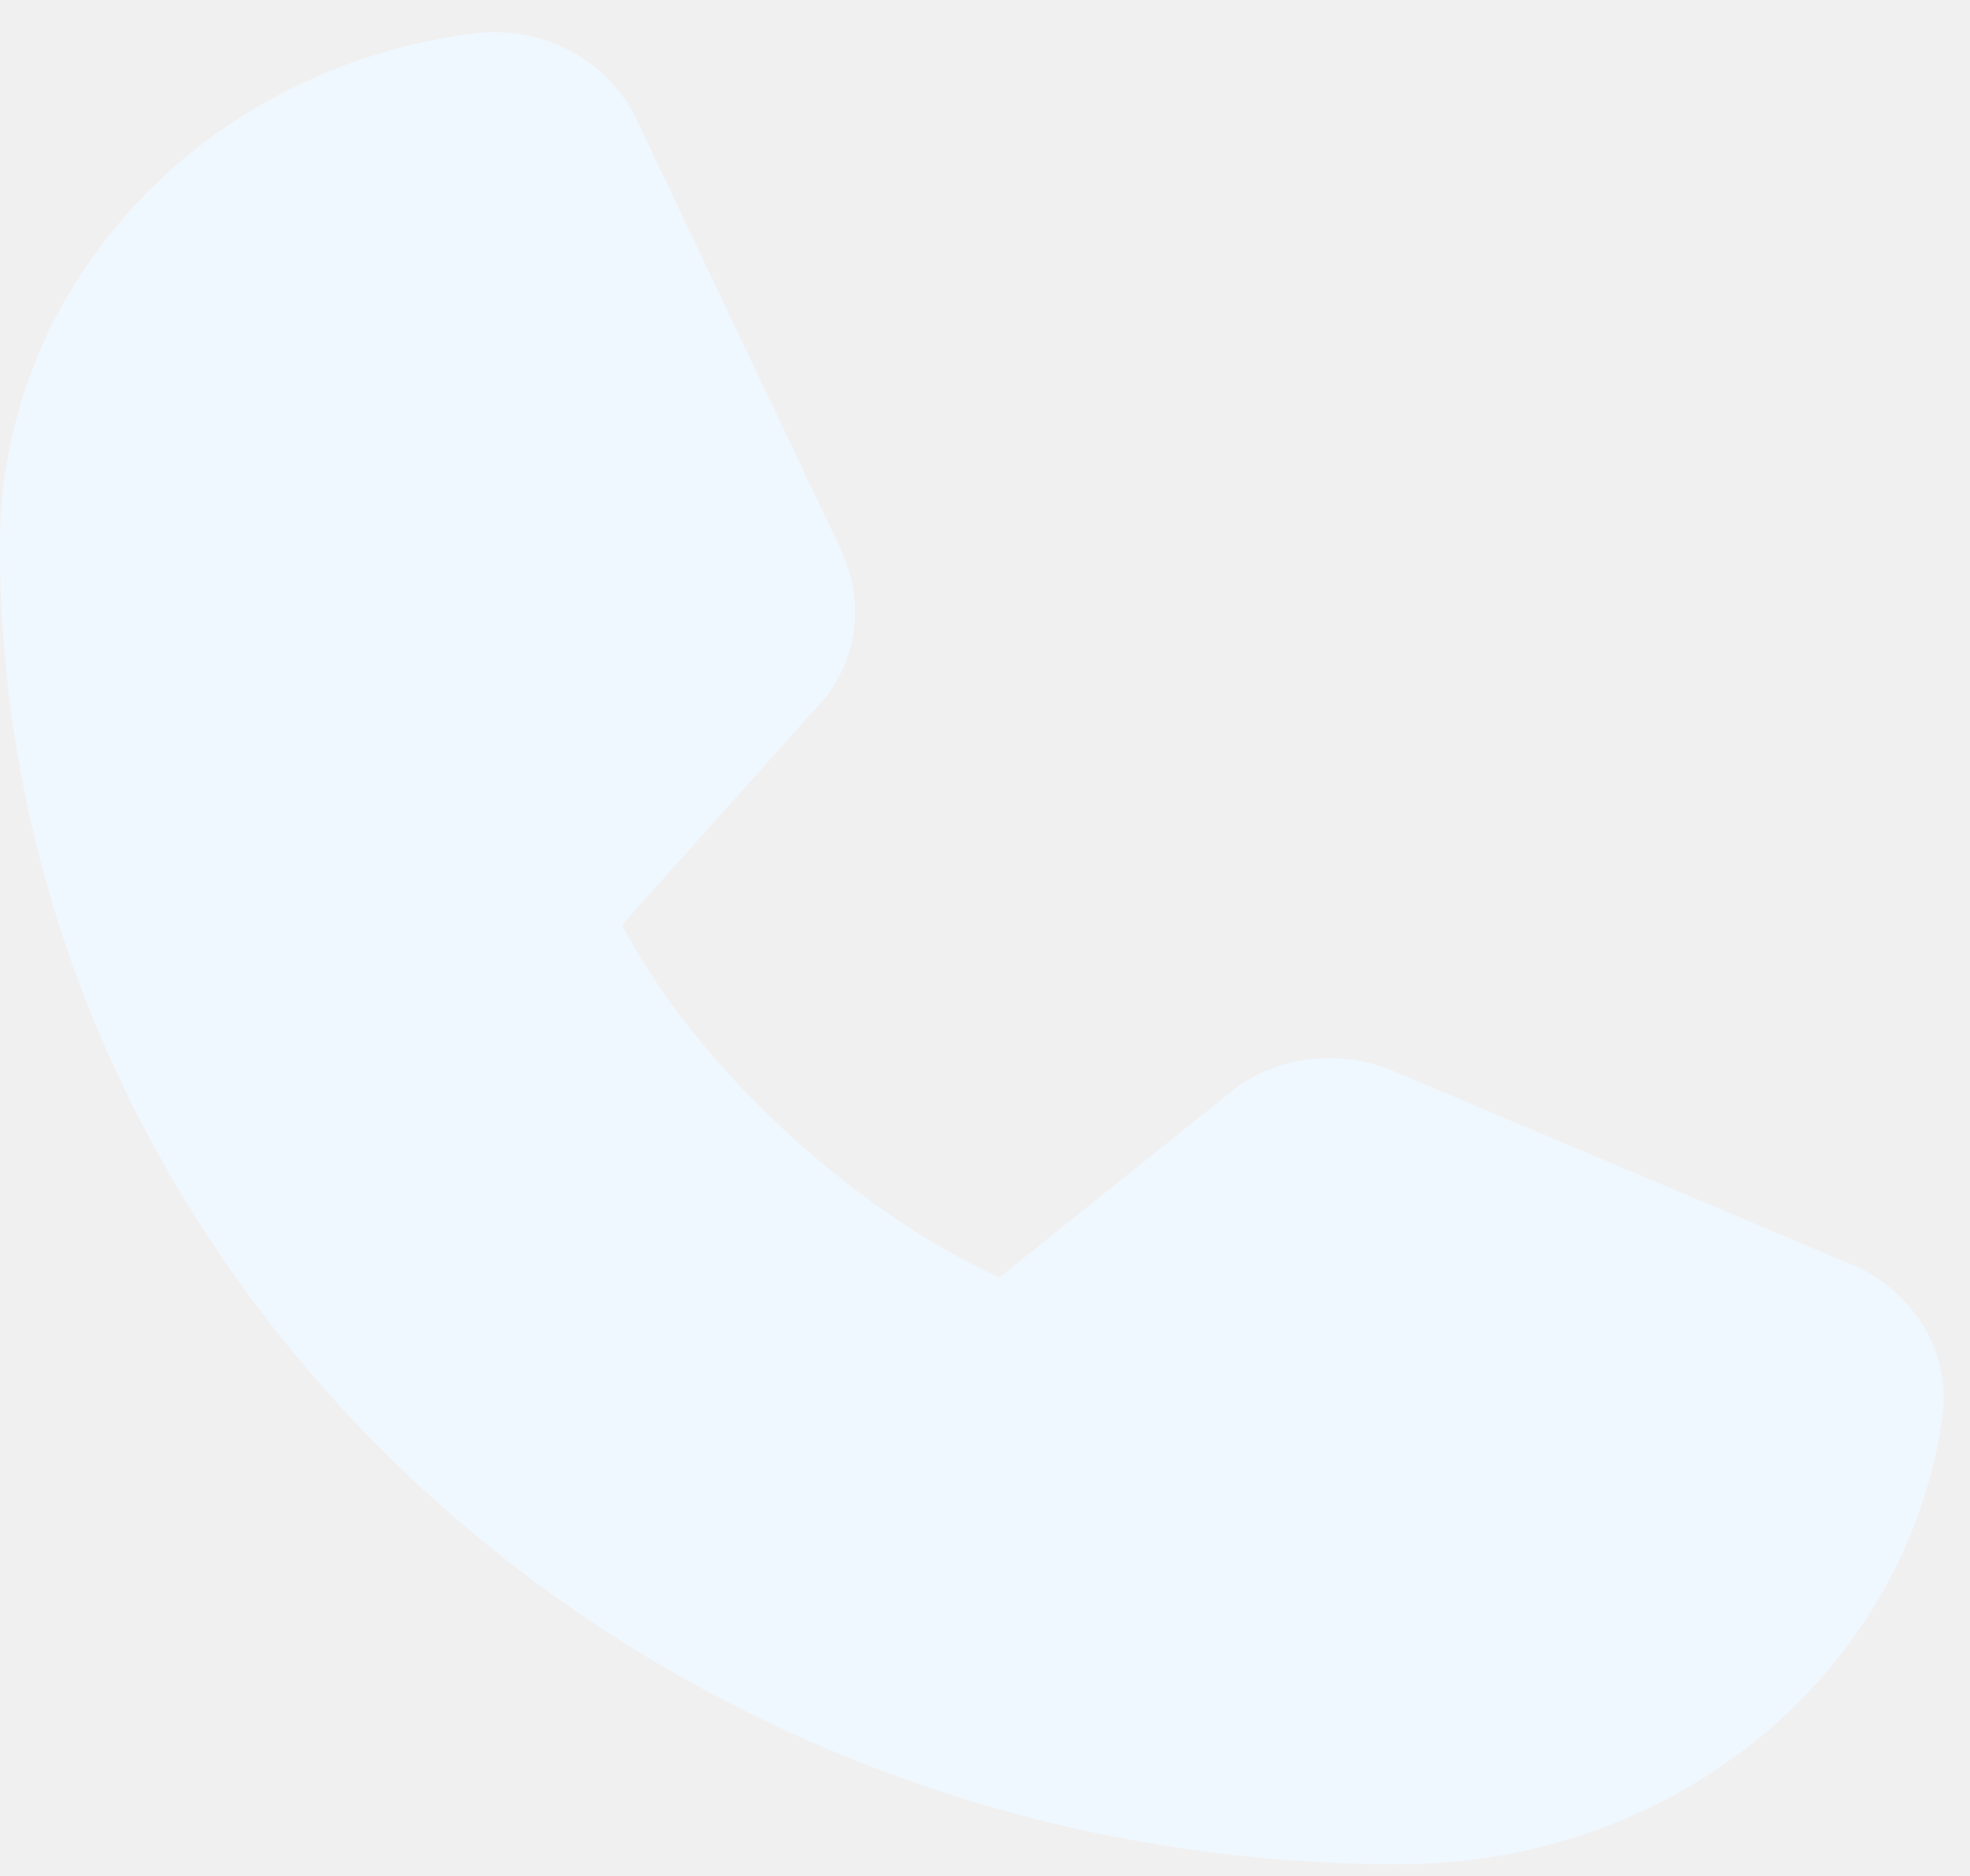
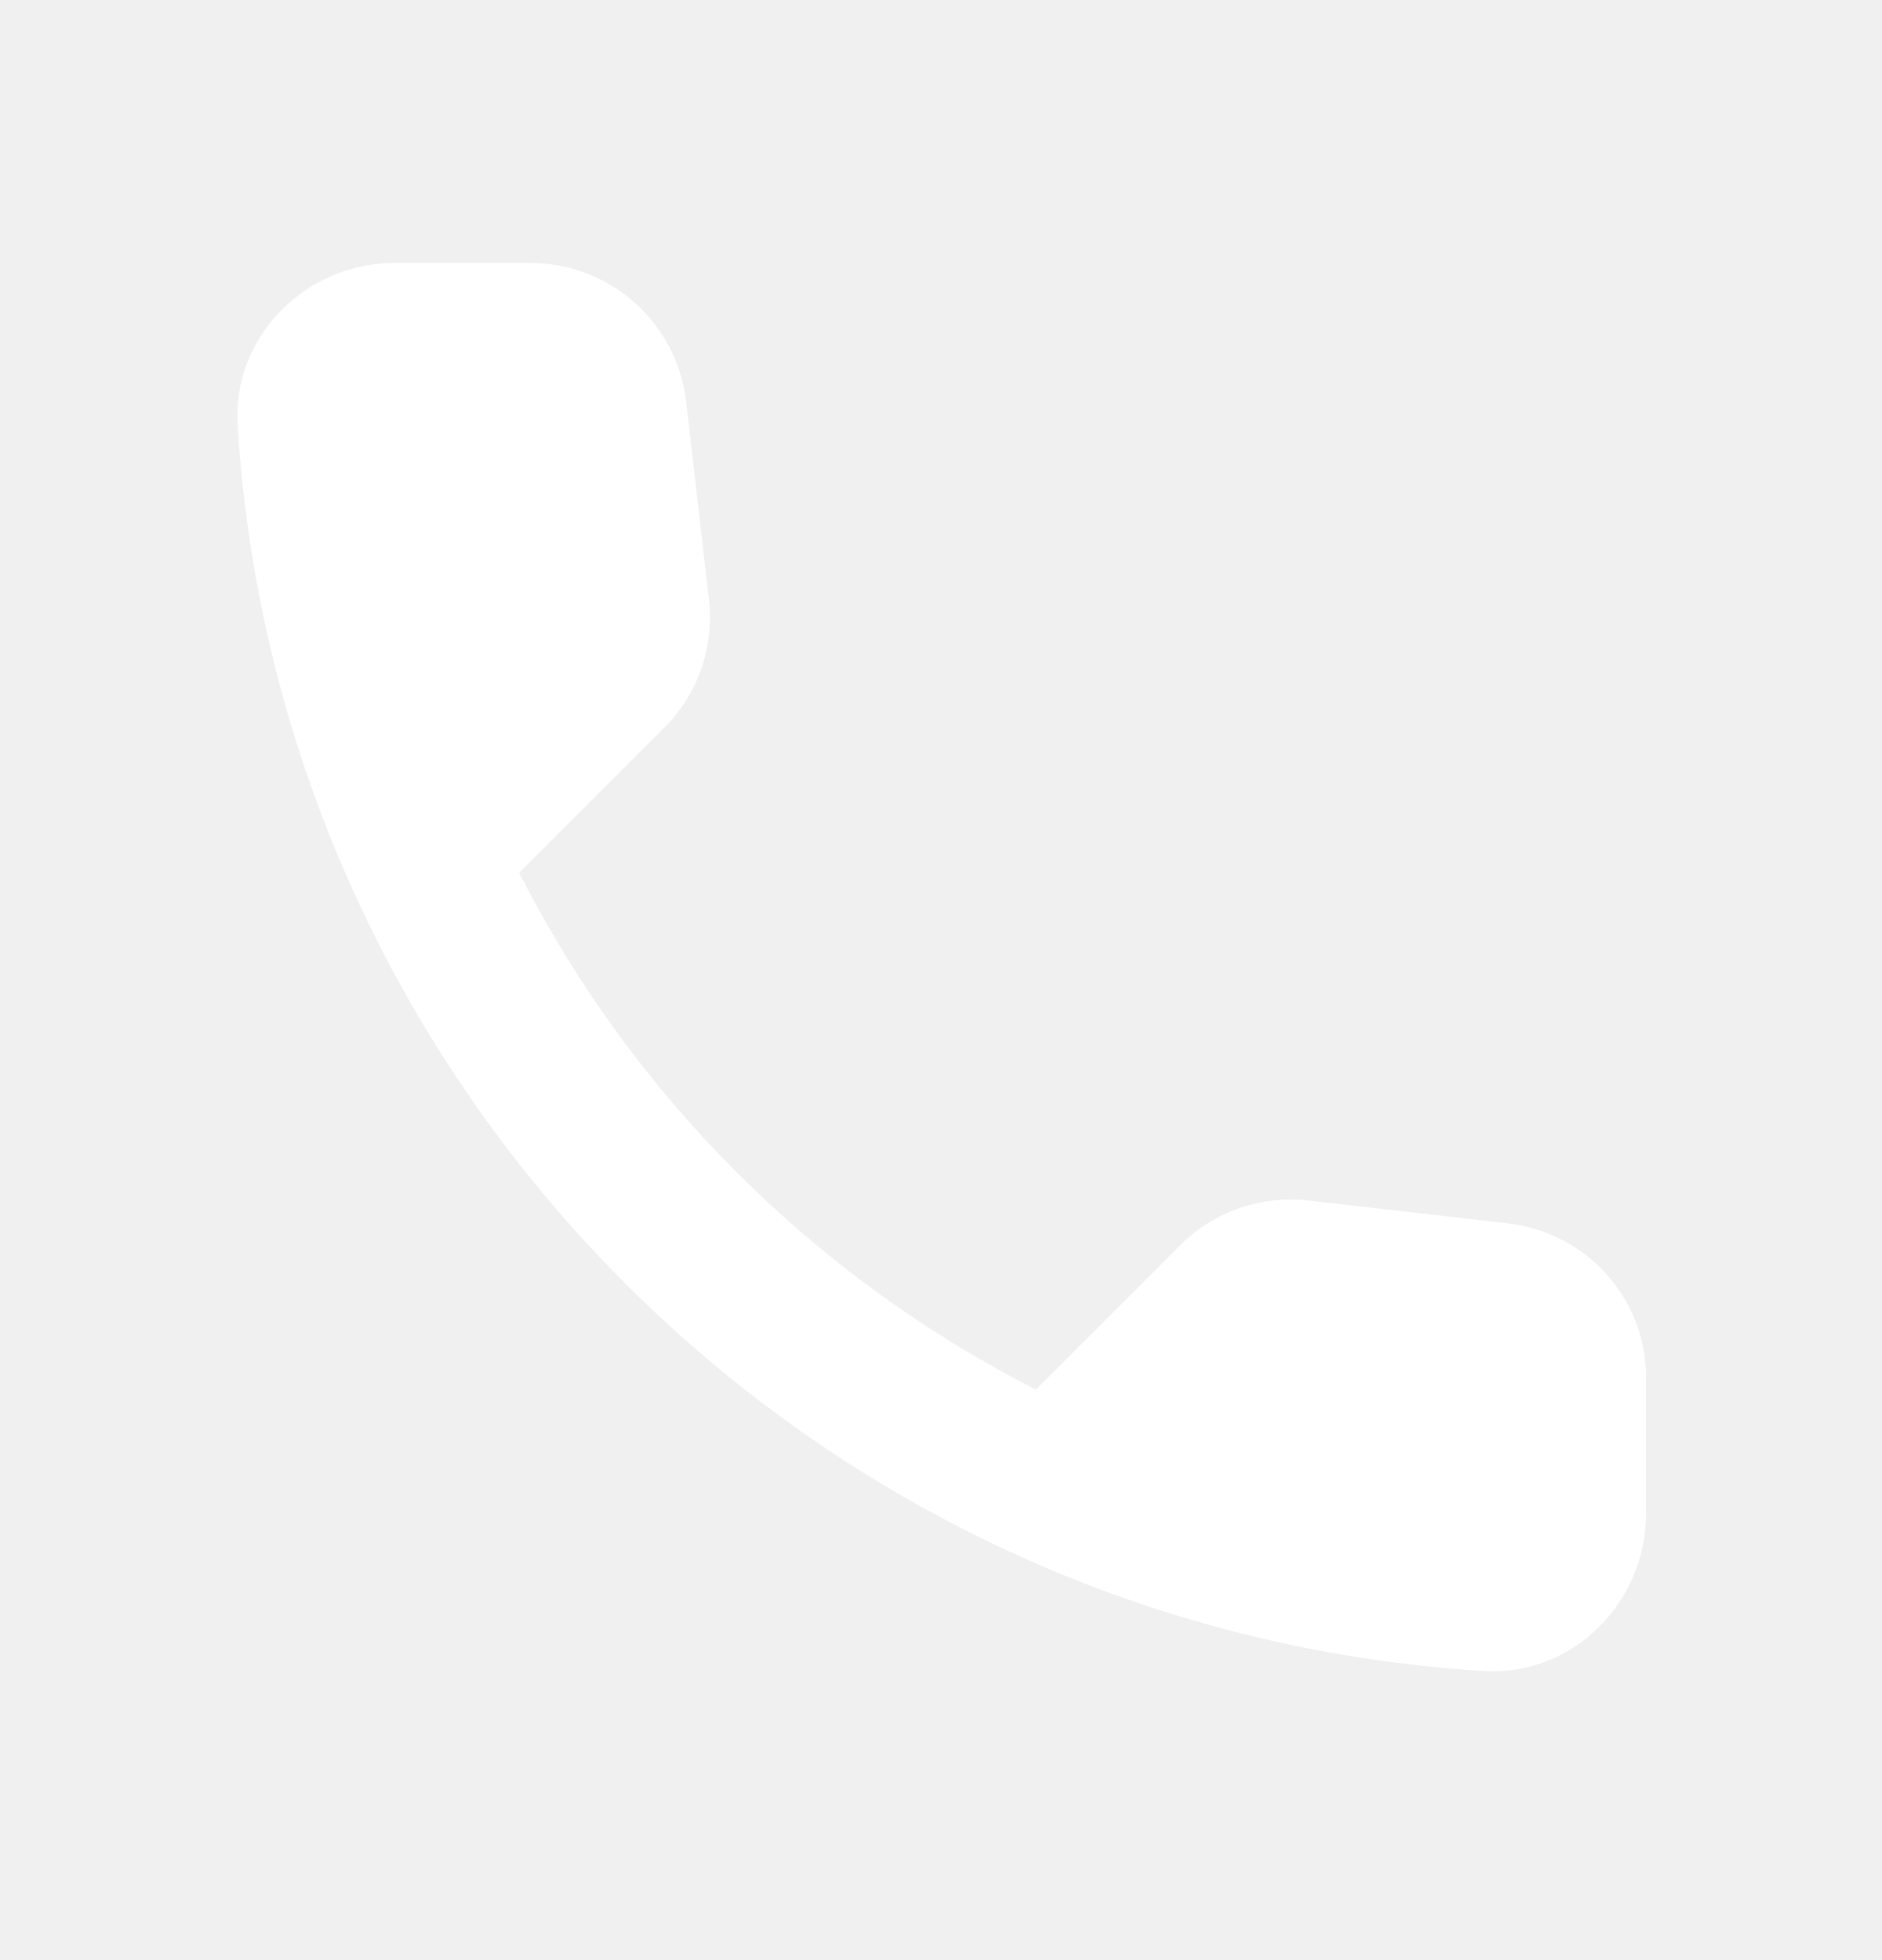
- <svg xmlns="http://www.w3.org/2000/svg" width="21" height="20" viewBox="0 0 21 20" fill="none">
-   <path d="M20.707 15.098C20.522 16.421 19.833 17.635 18.768 18.515C17.702 19.394 16.334 19.877 14.918 19.875C6.692 19.875 9.37415e-06 13.566 9.37415e-06 5.812C-0.003 4.478 0.51 3.188 1.443 2.183C2.376 1.179 3.664 0.529 5.068 0.355C5.423 0.314 5.782 0.383 6.093 0.55C6.403 0.718 6.648 0.976 6.79 1.285L8.978 5.889V5.901C9.087 6.138 9.132 6.396 9.109 6.654C9.086 6.911 8.995 7.159 8.846 7.375C8.828 7.401 8.808 7.426 8.787 7.45L6.63 9.86C7.406 11.347 9.055 12.887 10.653 13.621L13.175 11.598C13.199 11.579 13.225 11.561 13.252 11.544C13.481 11.4 13.745 11.312 14.02 11.288C14.294 11.264 14.57 11.305 14.824 11.407L14.837 11.413L19.718 13.474C20.046 13.608 20.32 13.838 20.499 14.131C20.677 14.423 20.75 14.762 20.707 15.098Z" fill="#F0F8FF" />
+ <svg xmlns="http://www.w3.org/2000/svg" width="24" height="25" viewBox="0 0 24 25" fill="none">
+   <path d="M19.23 15.604L16.69 15.313C16.391 15.278 16.089 15.312 15.805 15.41C15.521 15.509 15.262 15.671 15.05 15.883L13.21 17.724C10.371 16.279 8.064 13.972 6.62 11.133L8.47 9.284C8.9 8.854 9.11 8.254 9.04 7.644L8.75 5.124C8.694 4.636 8.459 4.186 8.092 3.859C7.725 3.533 7.251 3.353 6.76 3.354H5.03C3.9 3.354 2.96 4.294 3.03 5.424C3.56 13.963 10.39 20.784 18.92 21.314C20.05 21.384 20.99 20.444 20.99 19.314V17.584C21 16.573 20.24 15.723 19.23 15.604Z" fill="white" />
</svg>
